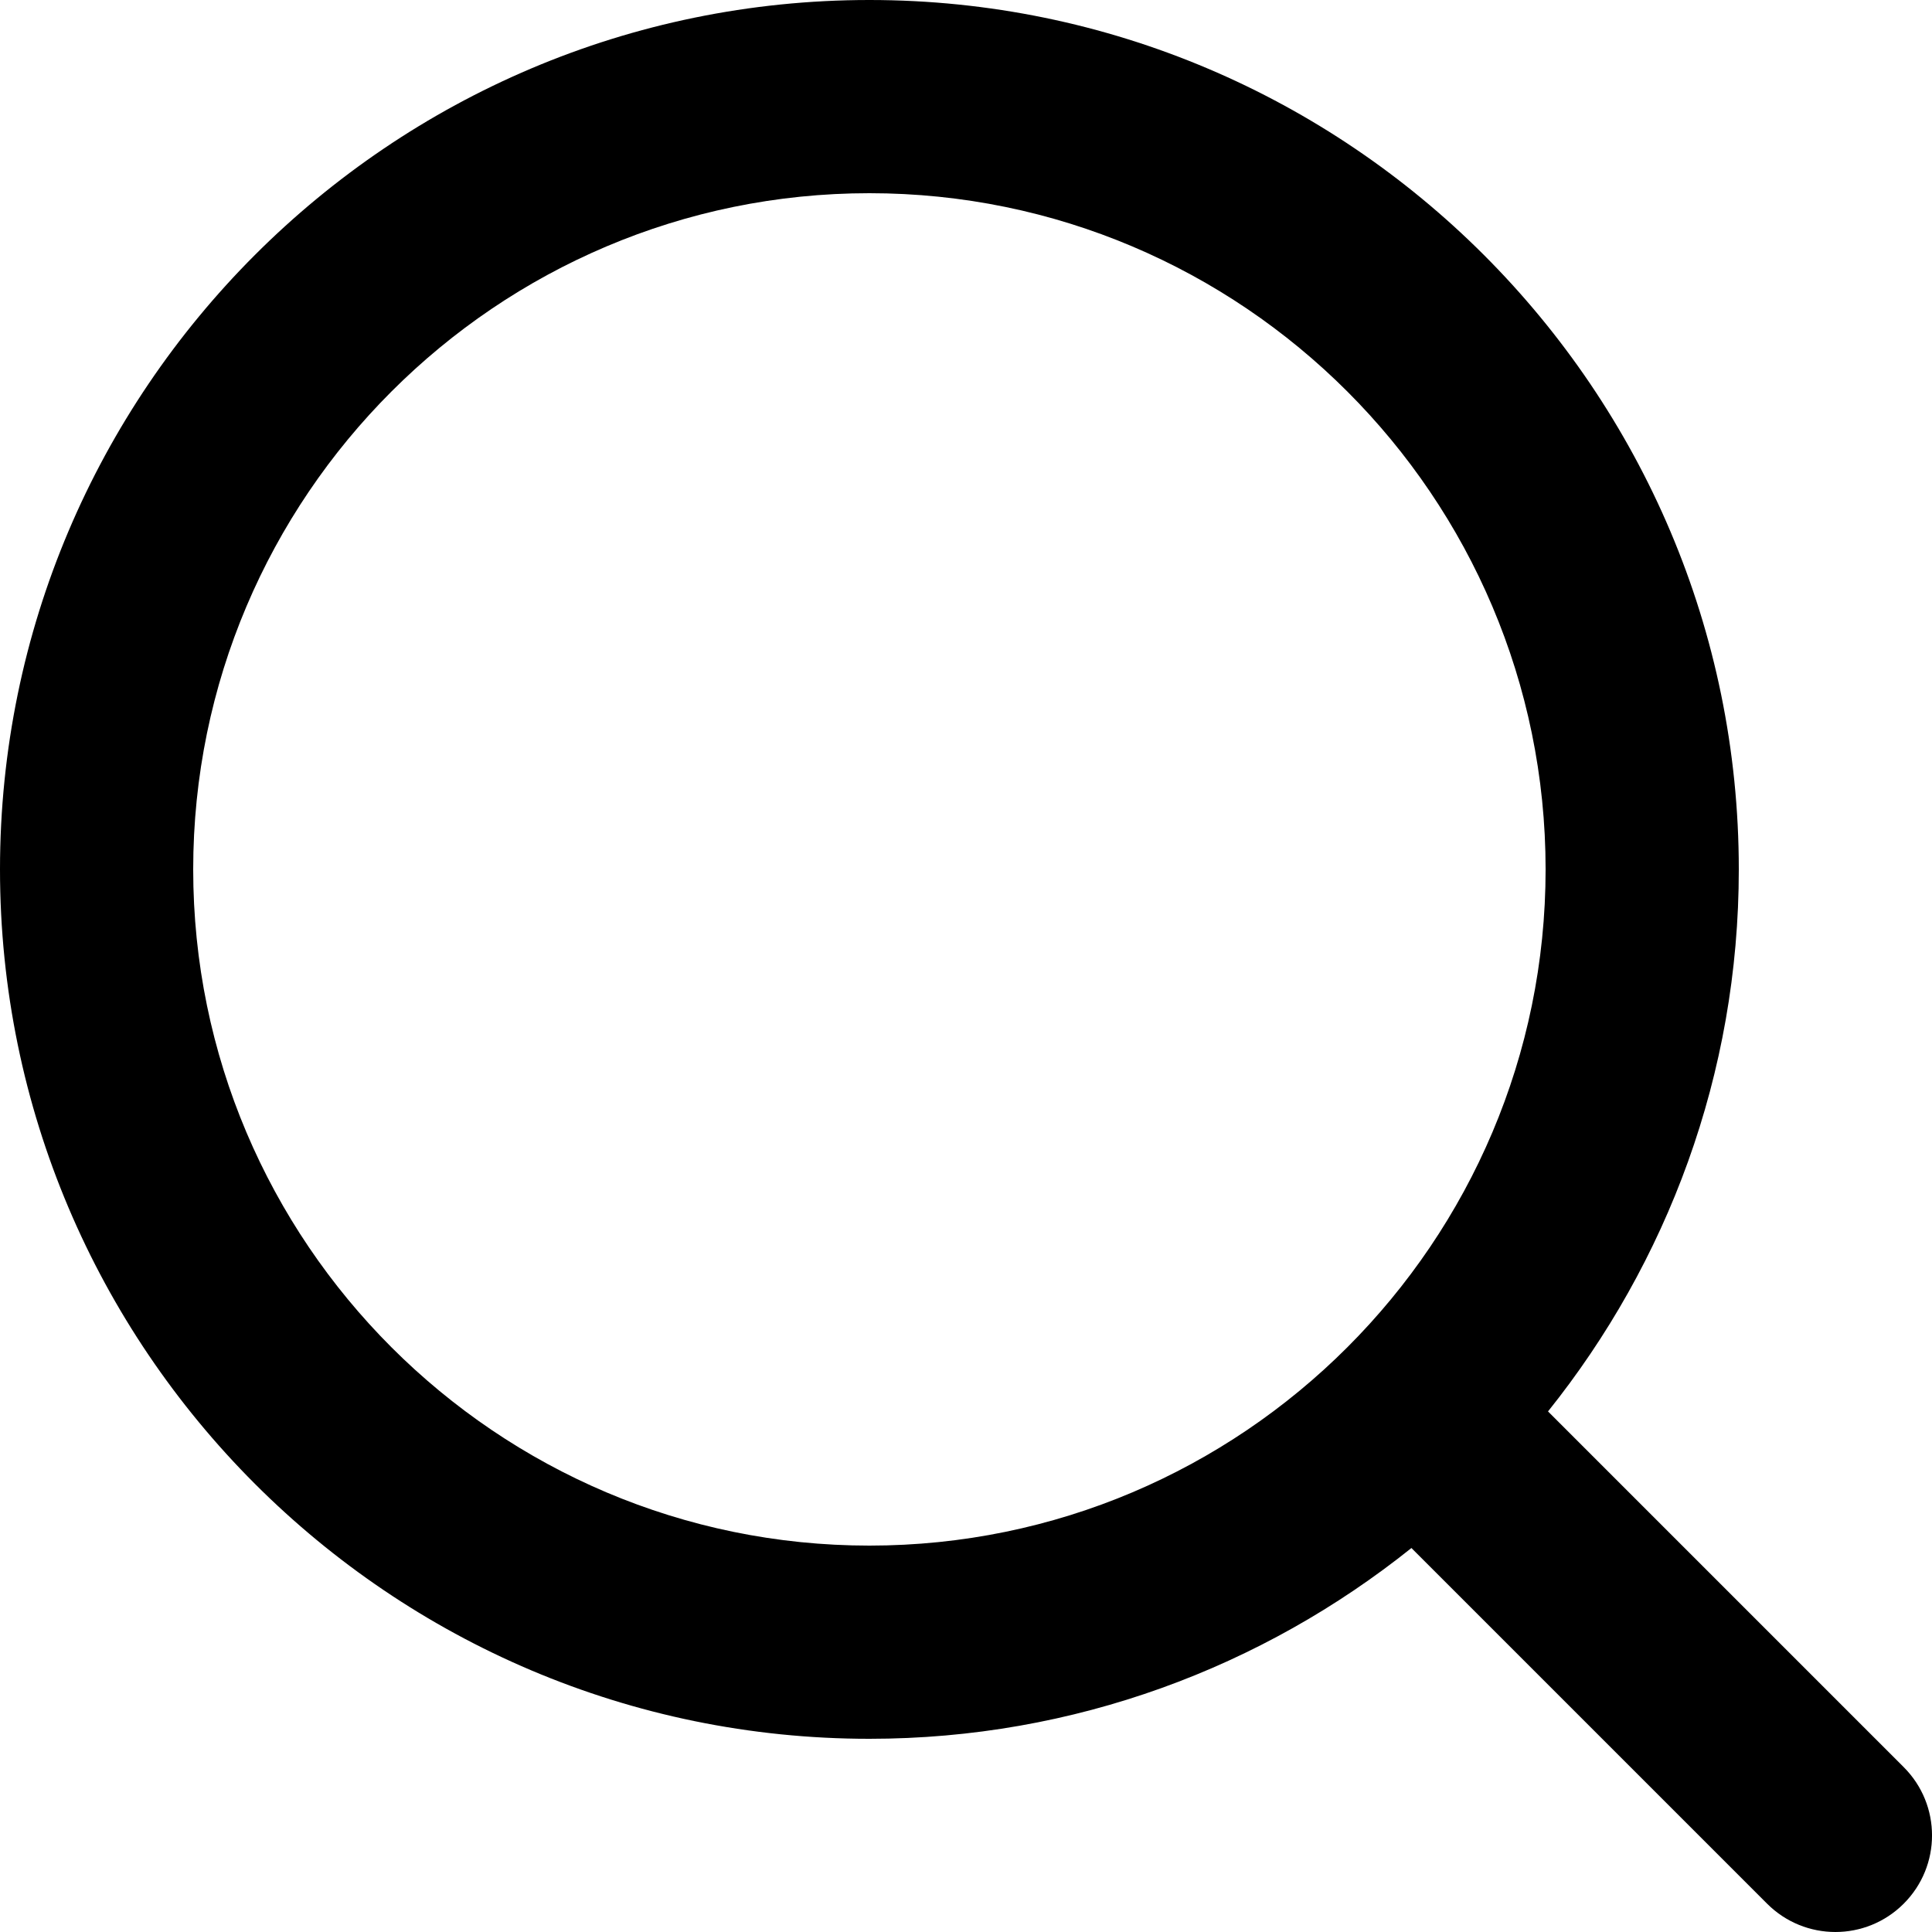
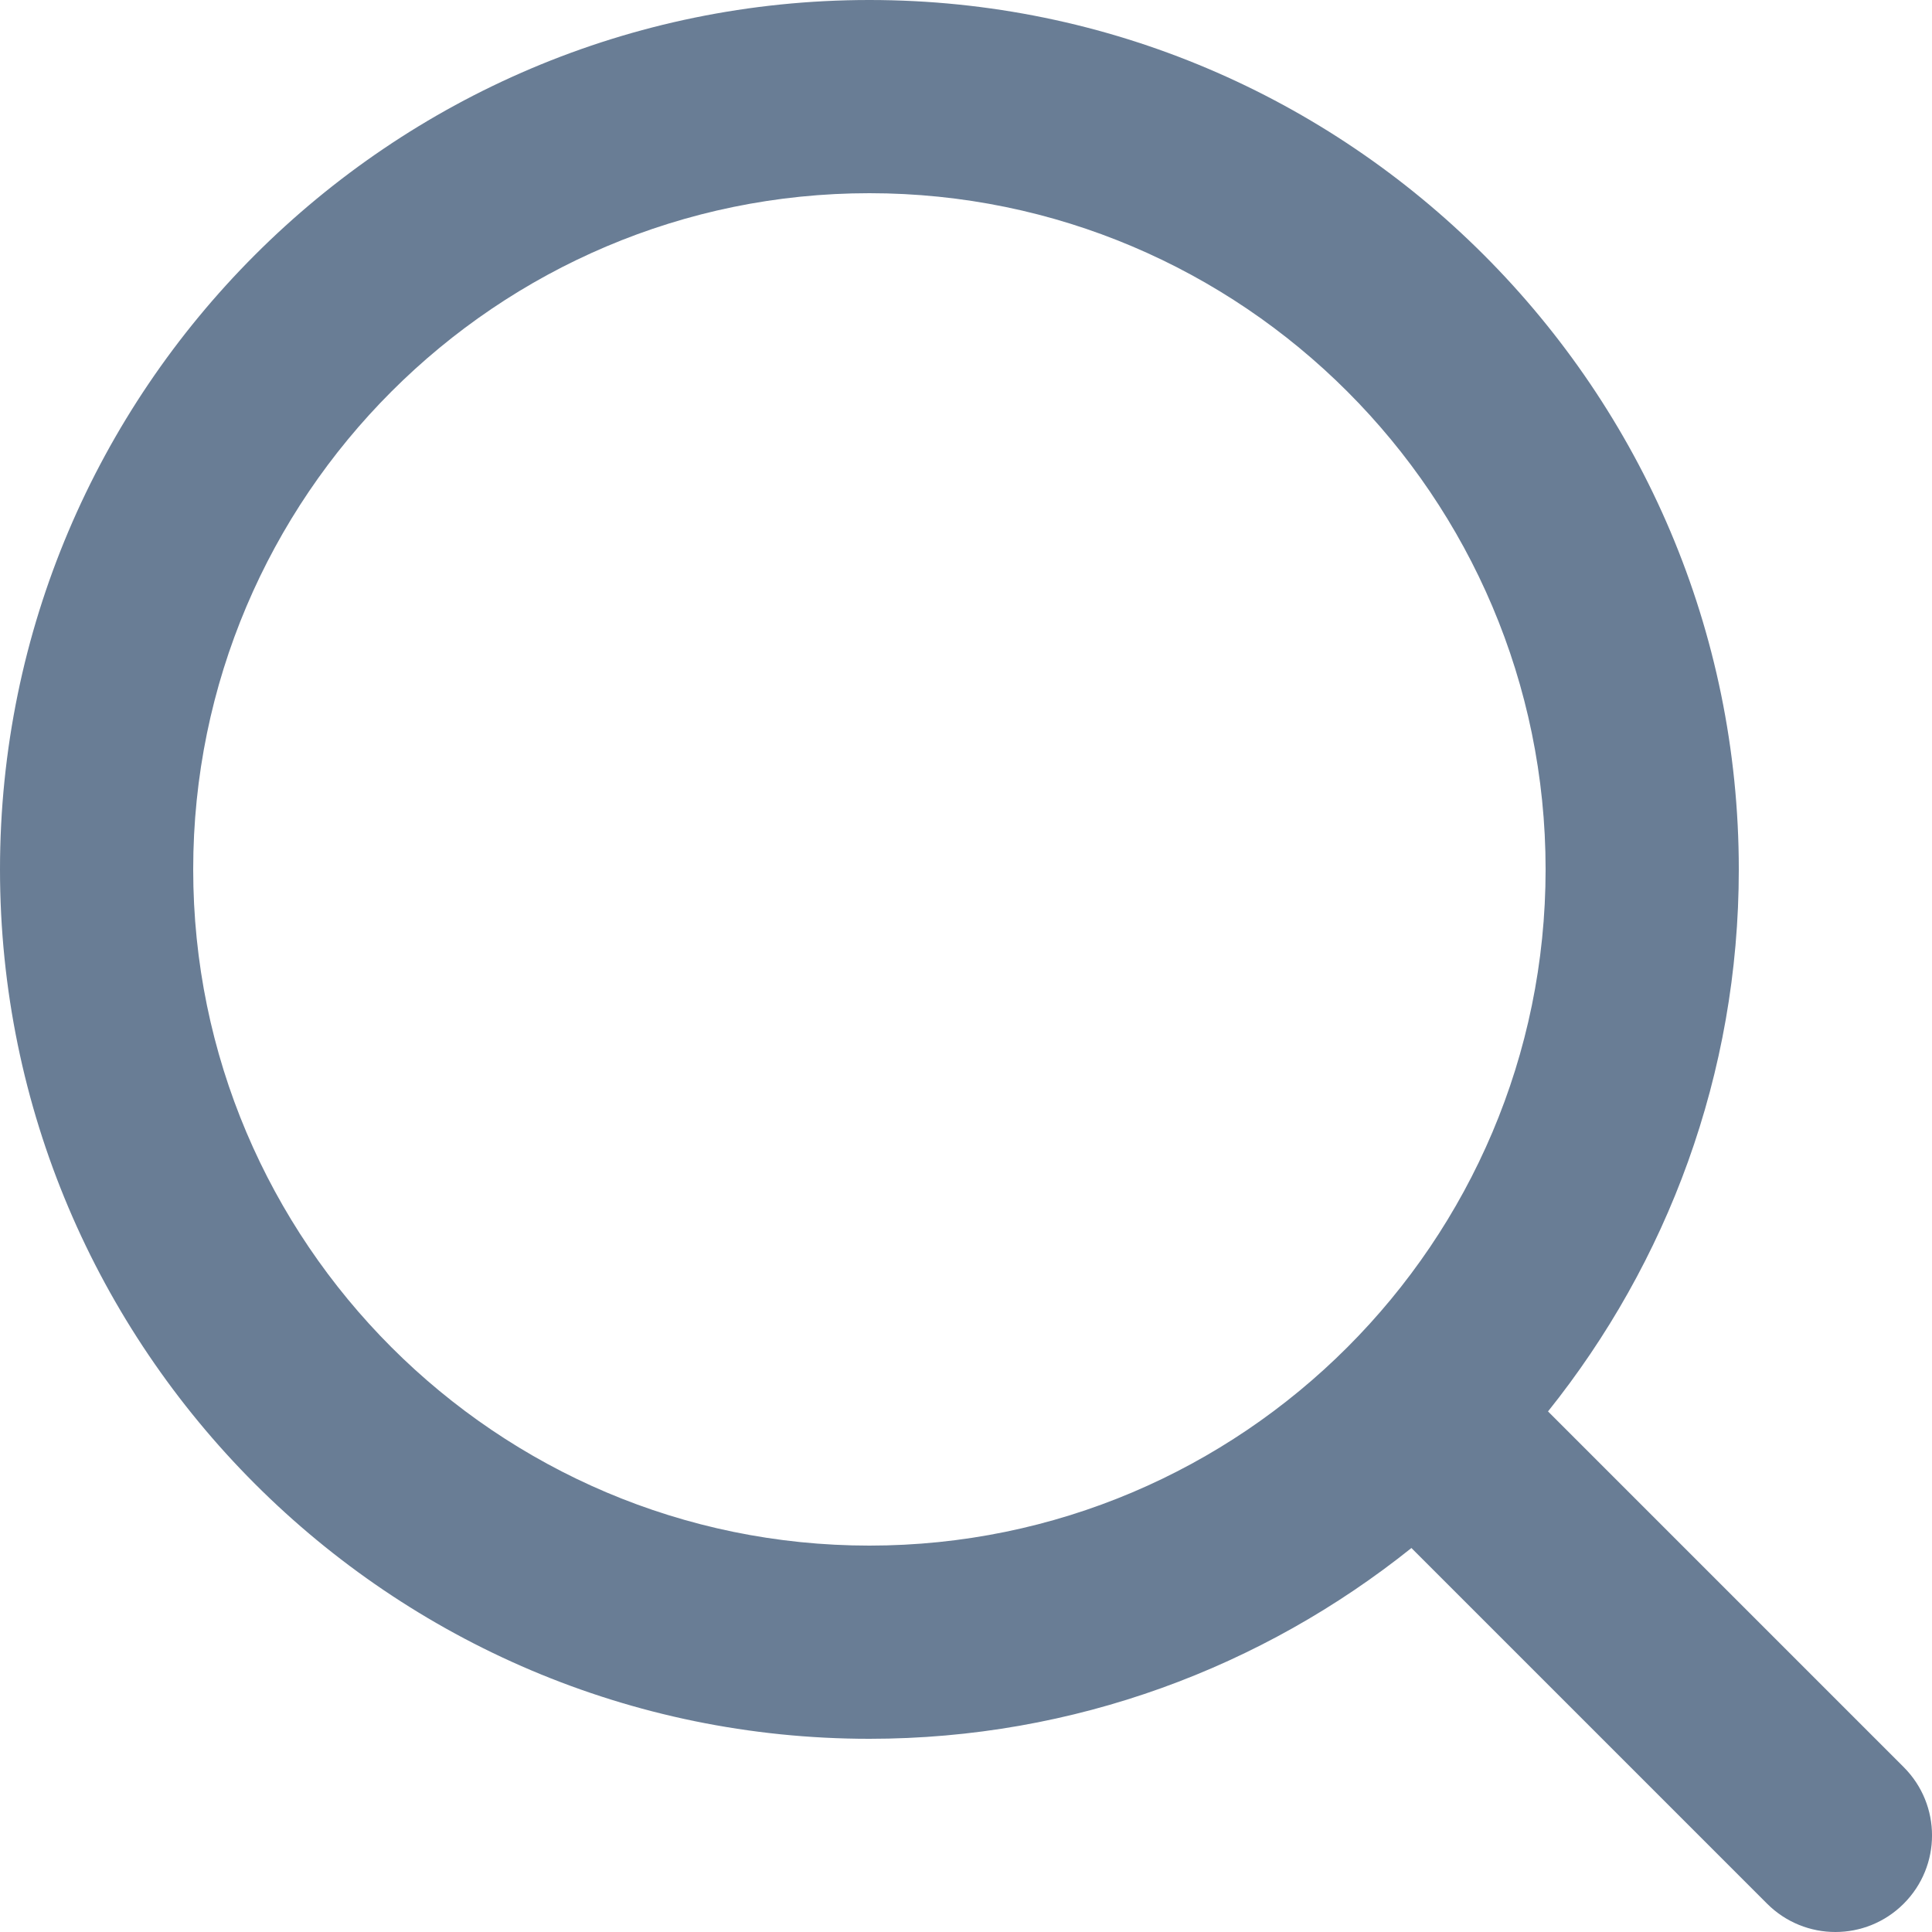
- <svg xmlns="http://www.w3.org/2000/svg" id="search" viewBox="0 0 20 20">
+ <svg xmlns="http://www.w3.org/2000/svg" fill="#697D95" id="search" viewBox="0 0 20 20">
  <path d="M9,16 C5.141,16 2,12.86 2,9 C2,5.14 5.141,2 9,2 C12.859,2 16,5.14 16,9 C16,12.86 12.859,16 9,16 M19.707,18.293 L16.025,14.611 C17.258,13.071 18,11.122 18,9 C18,4.038 13.963,0 9,0 C4.037,0 0,4.038 0,9 C0,13.962 4.037,18 9,18 C11.122,18 13.07,17.258 14.611,16.025 L18.293,19.707 C18.488,19.902 18.744,20 19,20 C19.256,20 19.512,19.902 19.707,19.707 C20.098,19.316 20.098,18.684 19.707,18.293" />
</svg>
